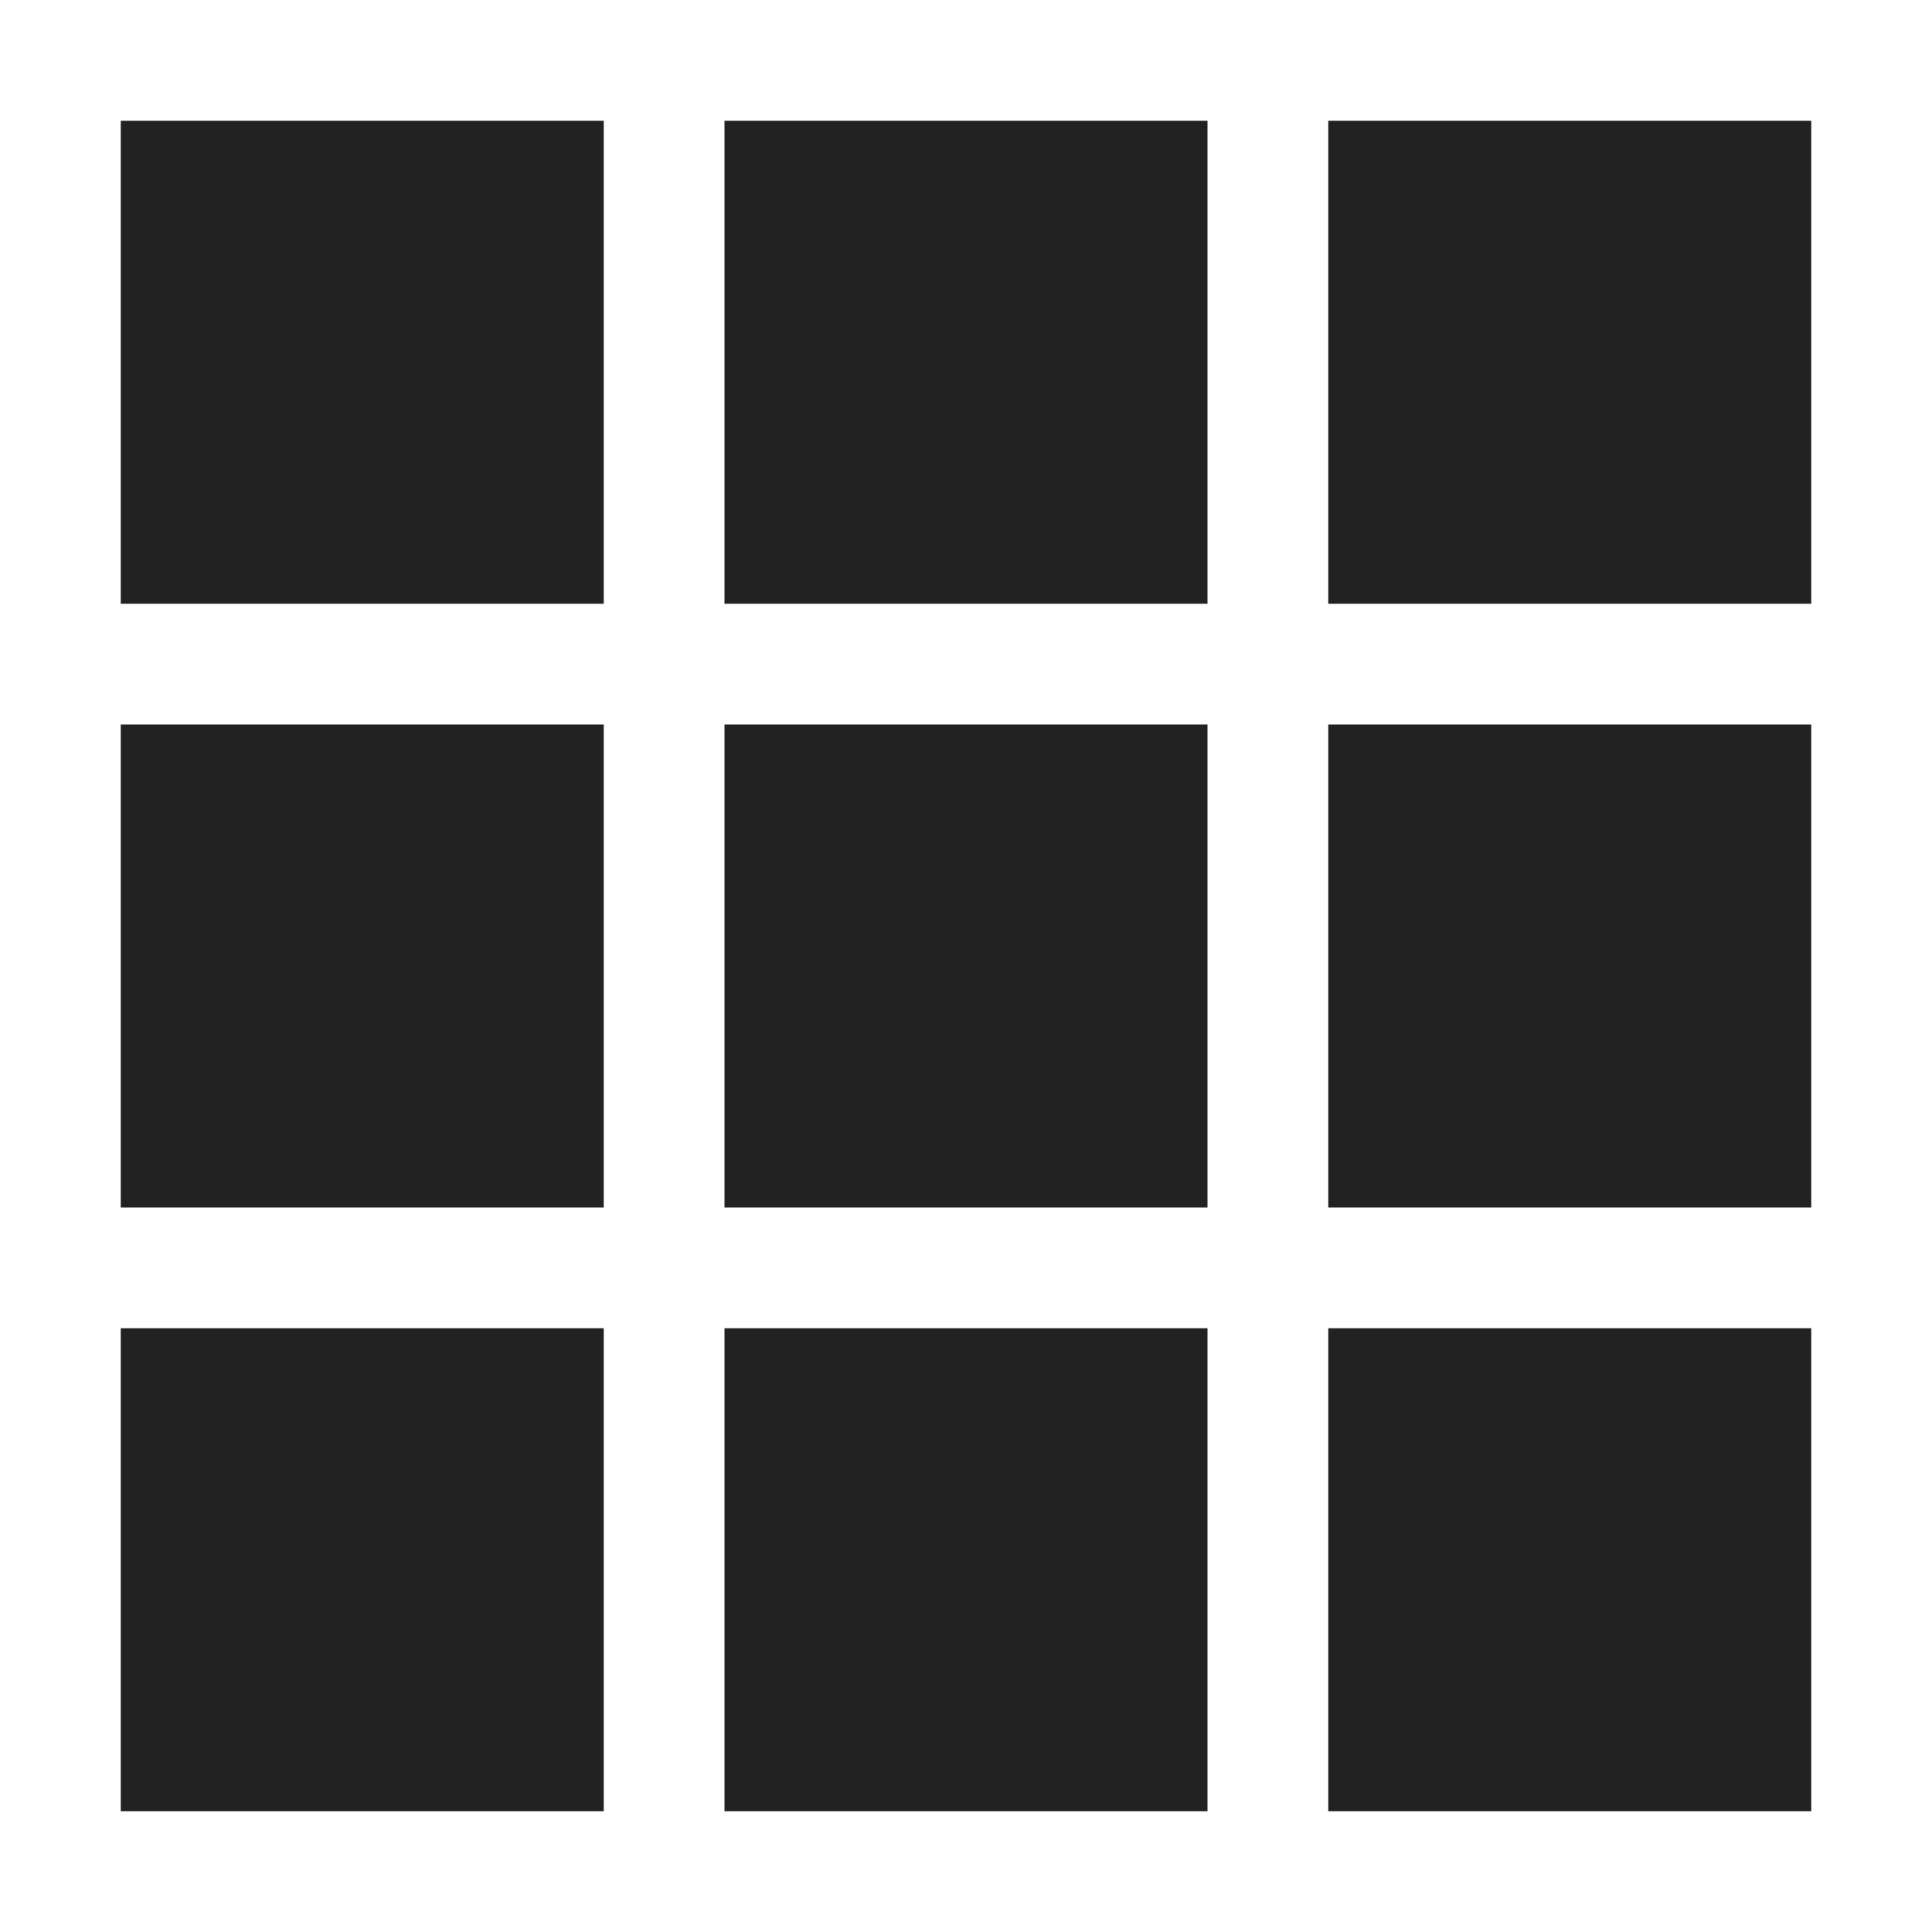
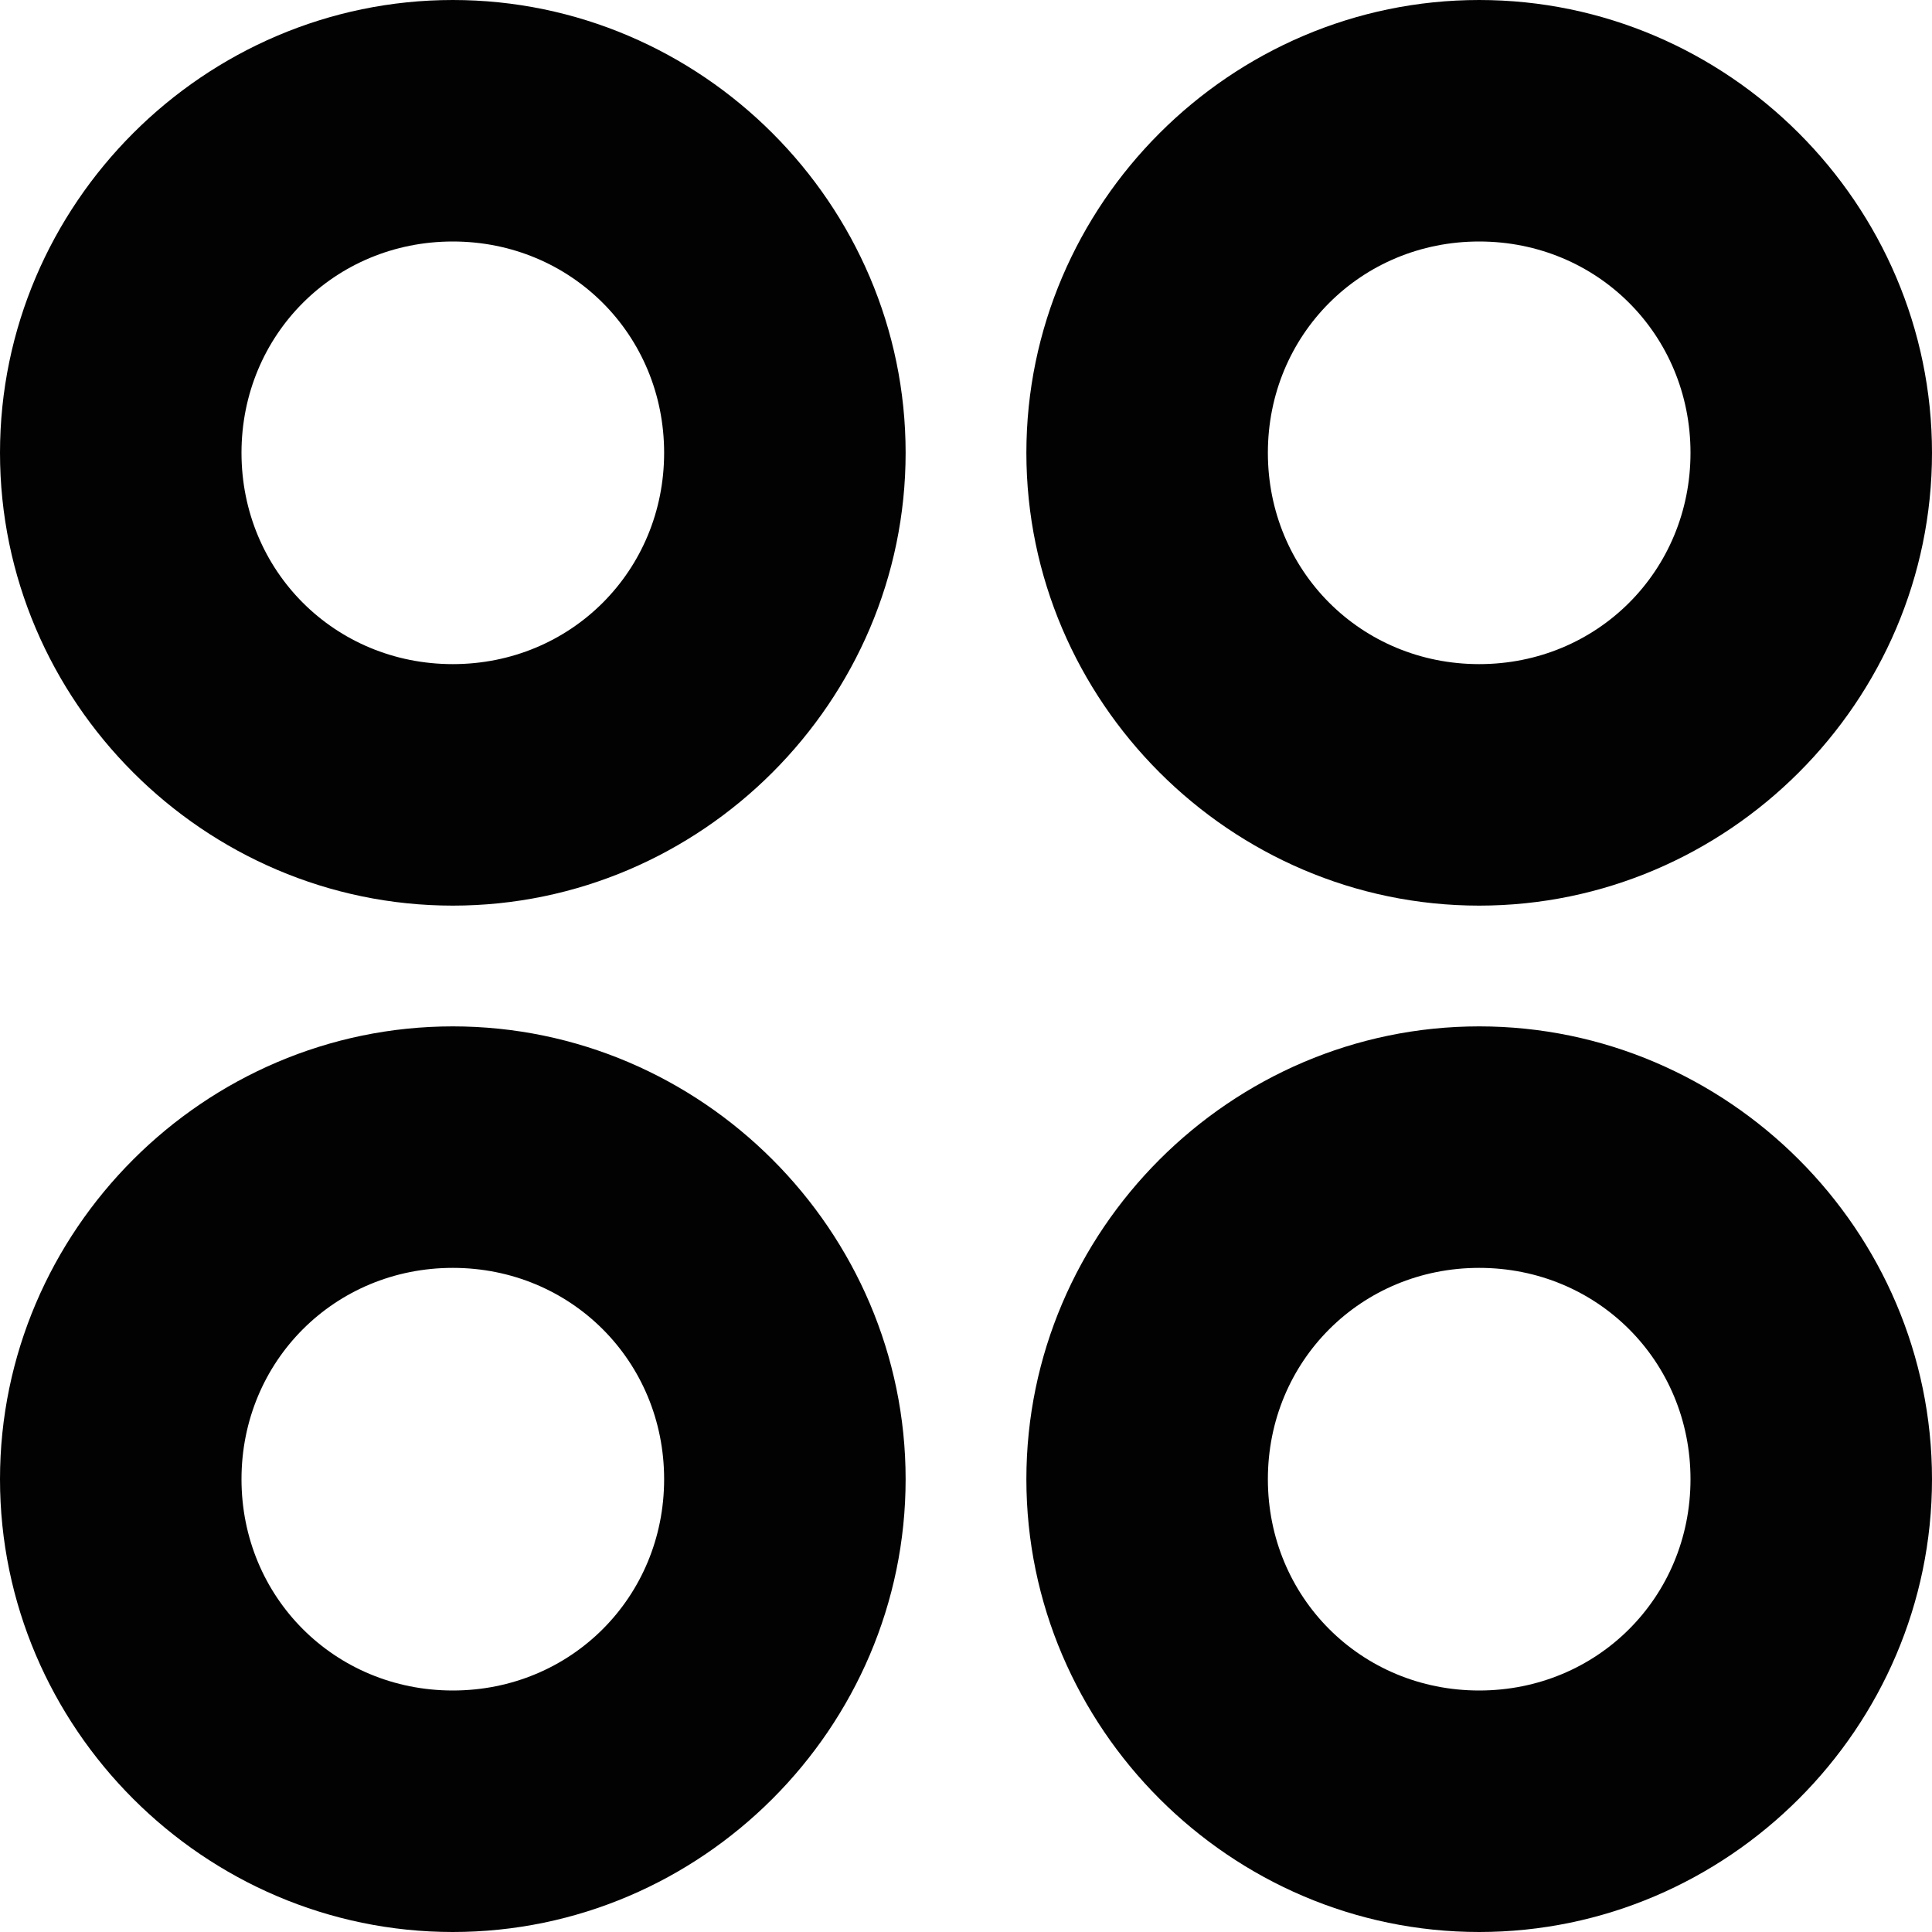
- <svg xmlns="http://www.w3.org/2000/svg" height="16px" viewBox="0 0 16 16" width="16px">
-   <path d="m 1 1 v 4 h 4 v -4 z m 5 0 v 4 h 4 v -4 z m 5 0 v 4 h 4 v -4 z m -10 5 v 4 h 4 v -4 z m 5 0 v 4 h 4 v -4 z m 5 0 v 4 h 4 v -4 z m -10 5 v 4 h 4 v -4 z m 5 0 v 4 h 4 v -4 z m 5 0 v 4 h 4 v -4 z m 0 0" fill="#222222" />
+ <svg xmlns="http://www.w3.org/2000/svg" height="16px" viewBox="0 0 16 16" width="16px" version="1.1" id="svg1">
+   <defs id="defs1" />
+   <path id="circle43" style="baseline-shift:baseline;display:inline;overflow:visible;vector-effect:none;fill:#010101;stroke-miterlimit:2;enable-background:accumulate;stop-color:#000000;stop-opacity:1;opacity:0.994" d="M 3.75 0 C 1.691 0 0 1.691 0 3.75 C 0 5.809 1.691 7.5 3.75 7.5 C 5.809 7.5 7.5 5.809 7.5 3.75 C 7.5 1.691 5.809 0 3.75 0 z M 12.25 0 C 10.191 0 8.5 1.691 8.5 3.75 C 8.5 5.809 10.191 7.5 12.25 7.5 C 14.309 7.5 16 5.809 16 3.75 C 16 1.691 14.309 0 12.25 0 z M 3.75 2 C 4.728 2 5.5 2.772 5.5 3.75 C 5.5 4.728 4.728 5.5 3.75 5.5 C 2.772 5.5 2 4.728 2 3.75 C 2 2.772 2.772 2 3.75 2 z M 12.25 2 C 13.228 2 14 2.772 14 3.75 C 14 4.728 13.228 5.5 12.25 5.5 C 11.272 5.5 10.5 4.728 10.5 3.75 C 10.5 2.772 11.272 2 12.25 2 z M 3.75 8.5 C 1.691 8.5 0 10.191 0 12.25 C 0 14.309 1.691 16 3.75 16 C 5.809 16 7.5 14.309 7.5 12.25 C 7.5 10.191 5.809 8.5 3.75 8.5 z M 12.25 8.5 C 10.191 8.5 8.5 10.191 8.5 12.25 C 8.5 14.309 10.191 16 12.25 16 C 14.309 16 16 14.309 16 12.25 C 16 10.191 14.309 8.5 12.25 8.5 z M 3.75 10.5 C 4.728 10.5 5.5 11.272 5.5 12.25 C 5.5 13.228 4.728 14 3.75 14 C 2.772 14 2 13.228 2 12.25 C 2 11.272 2.772 10.5 3.75 10.5 z M 12.25 10.5 C 13.228 10.5 14 11.272 14 12.25 C 14 13.228 13.228 14 12.25 14 C 11.272 14 10.5 13.228 10.5 12.25 C 10.5 11.272 11.272 10.5 12.25 10.5 z " />
</svg>
